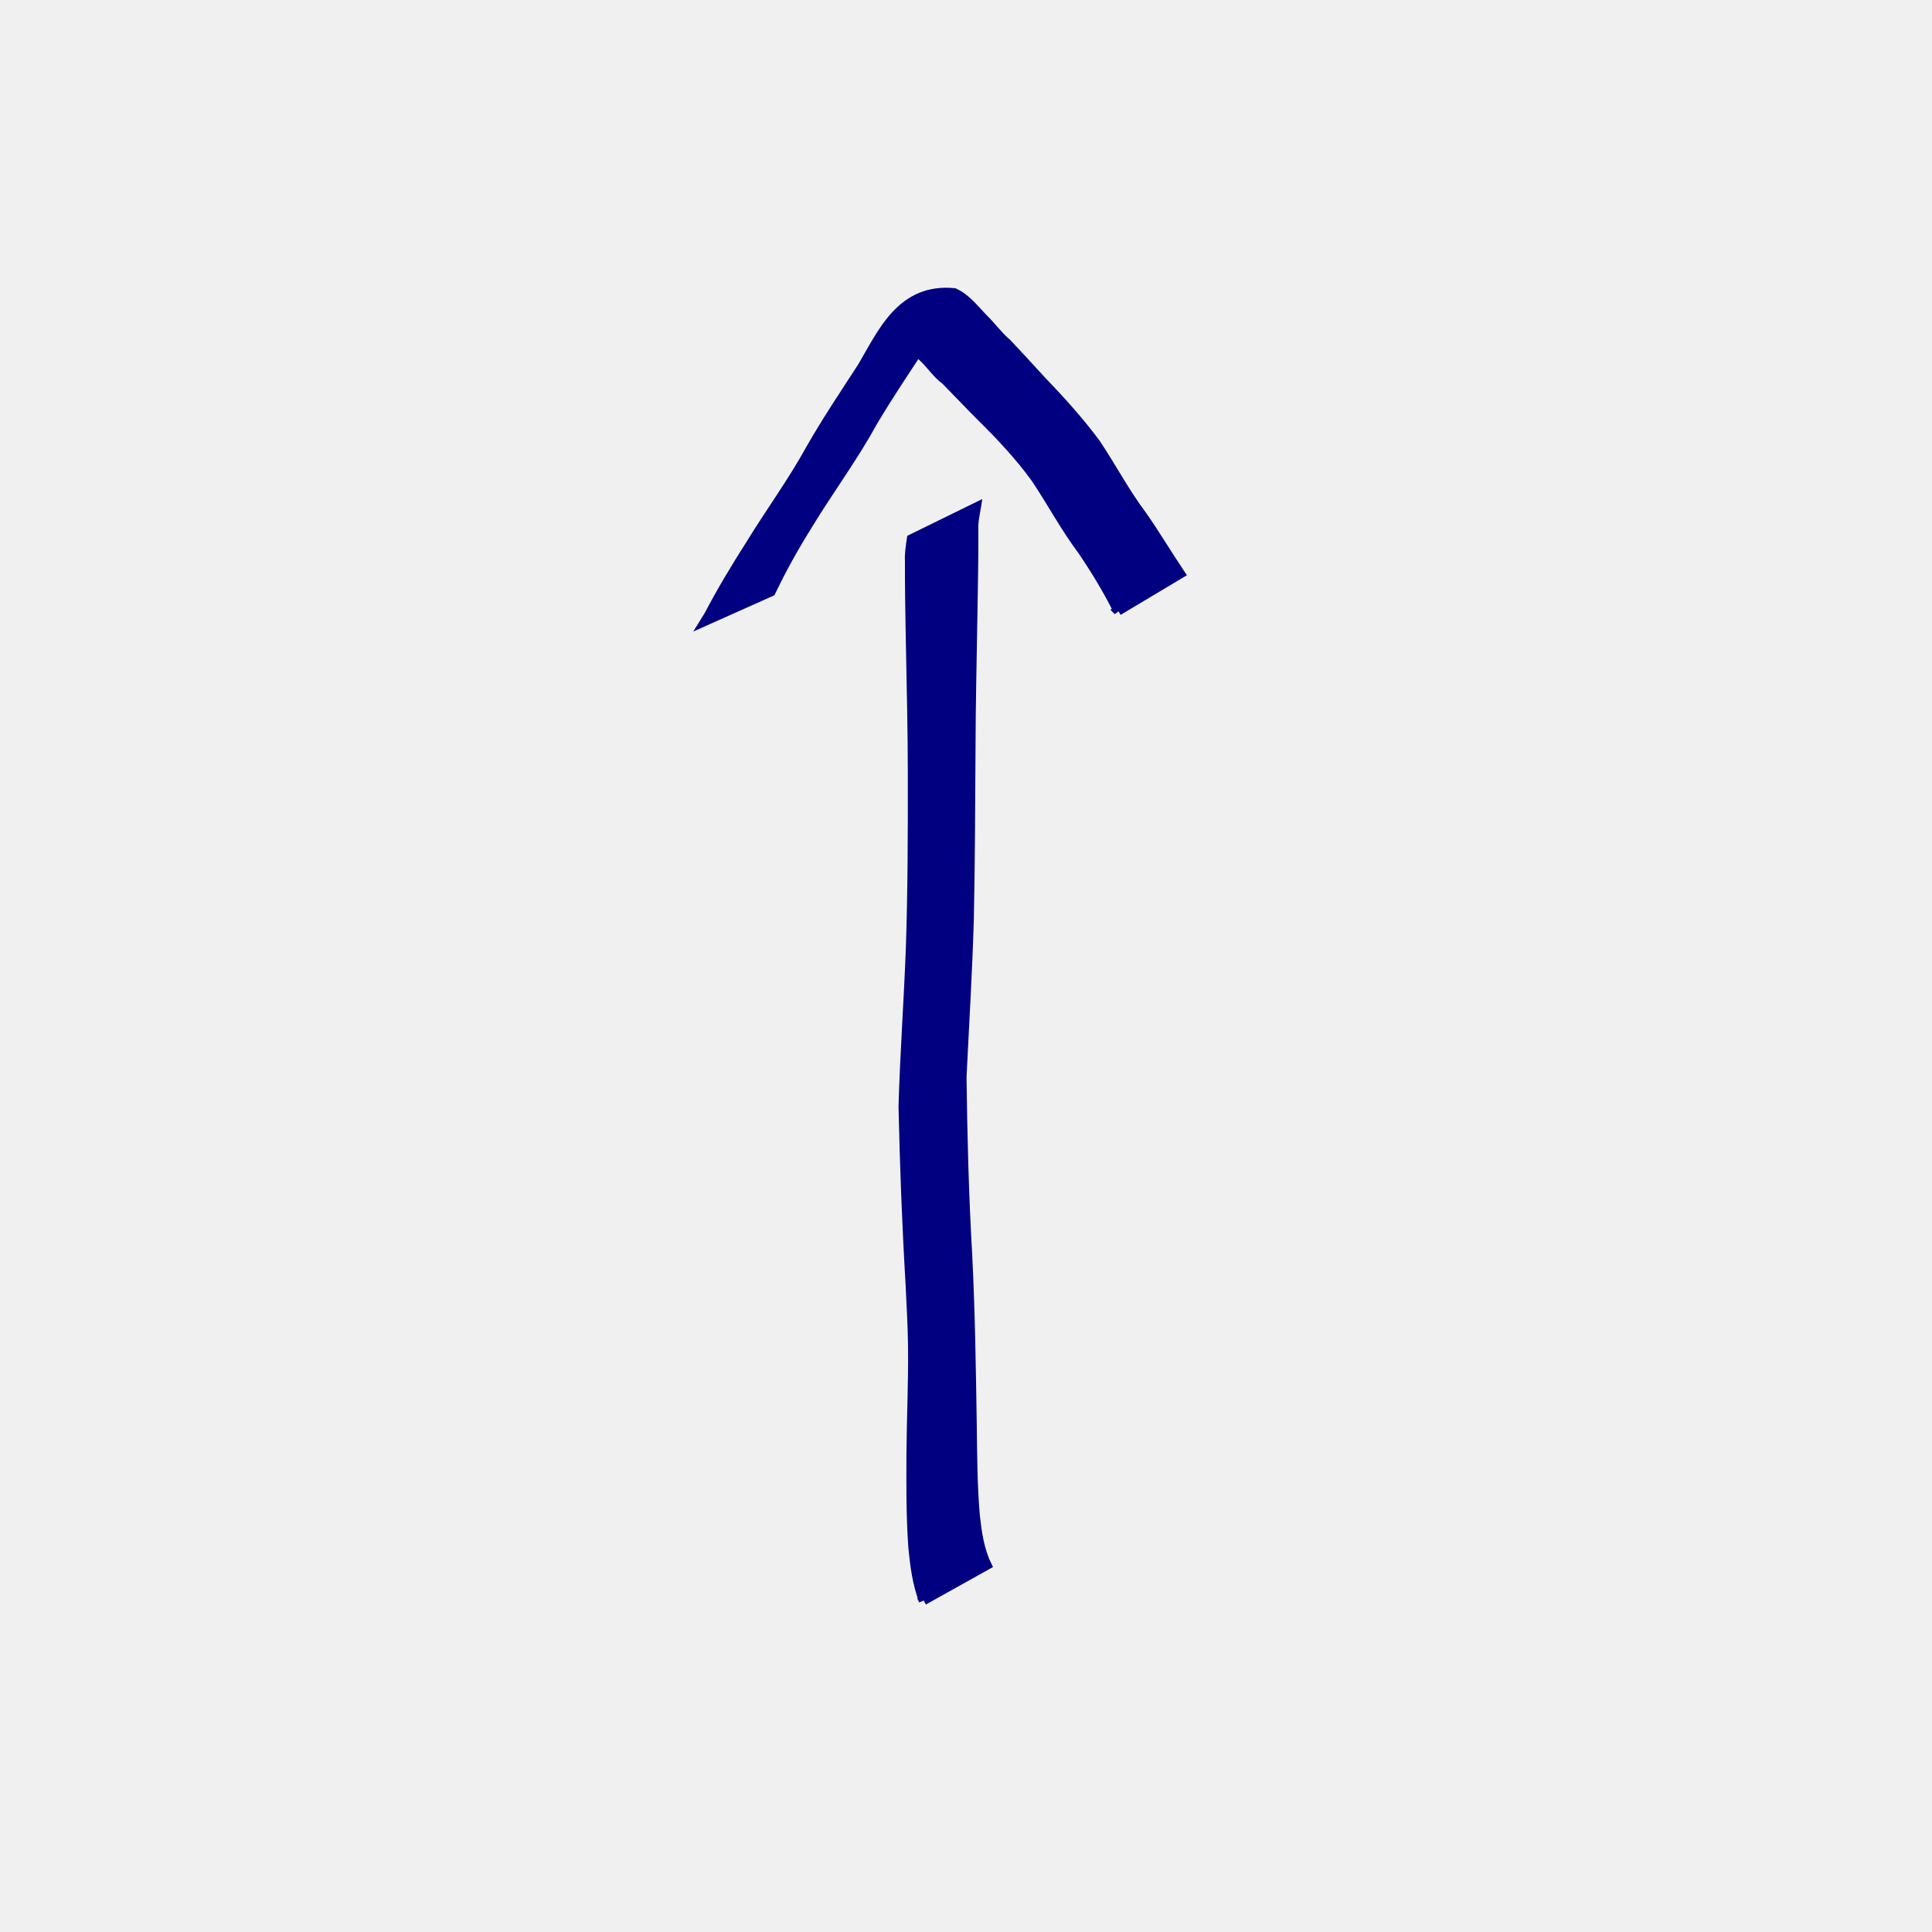
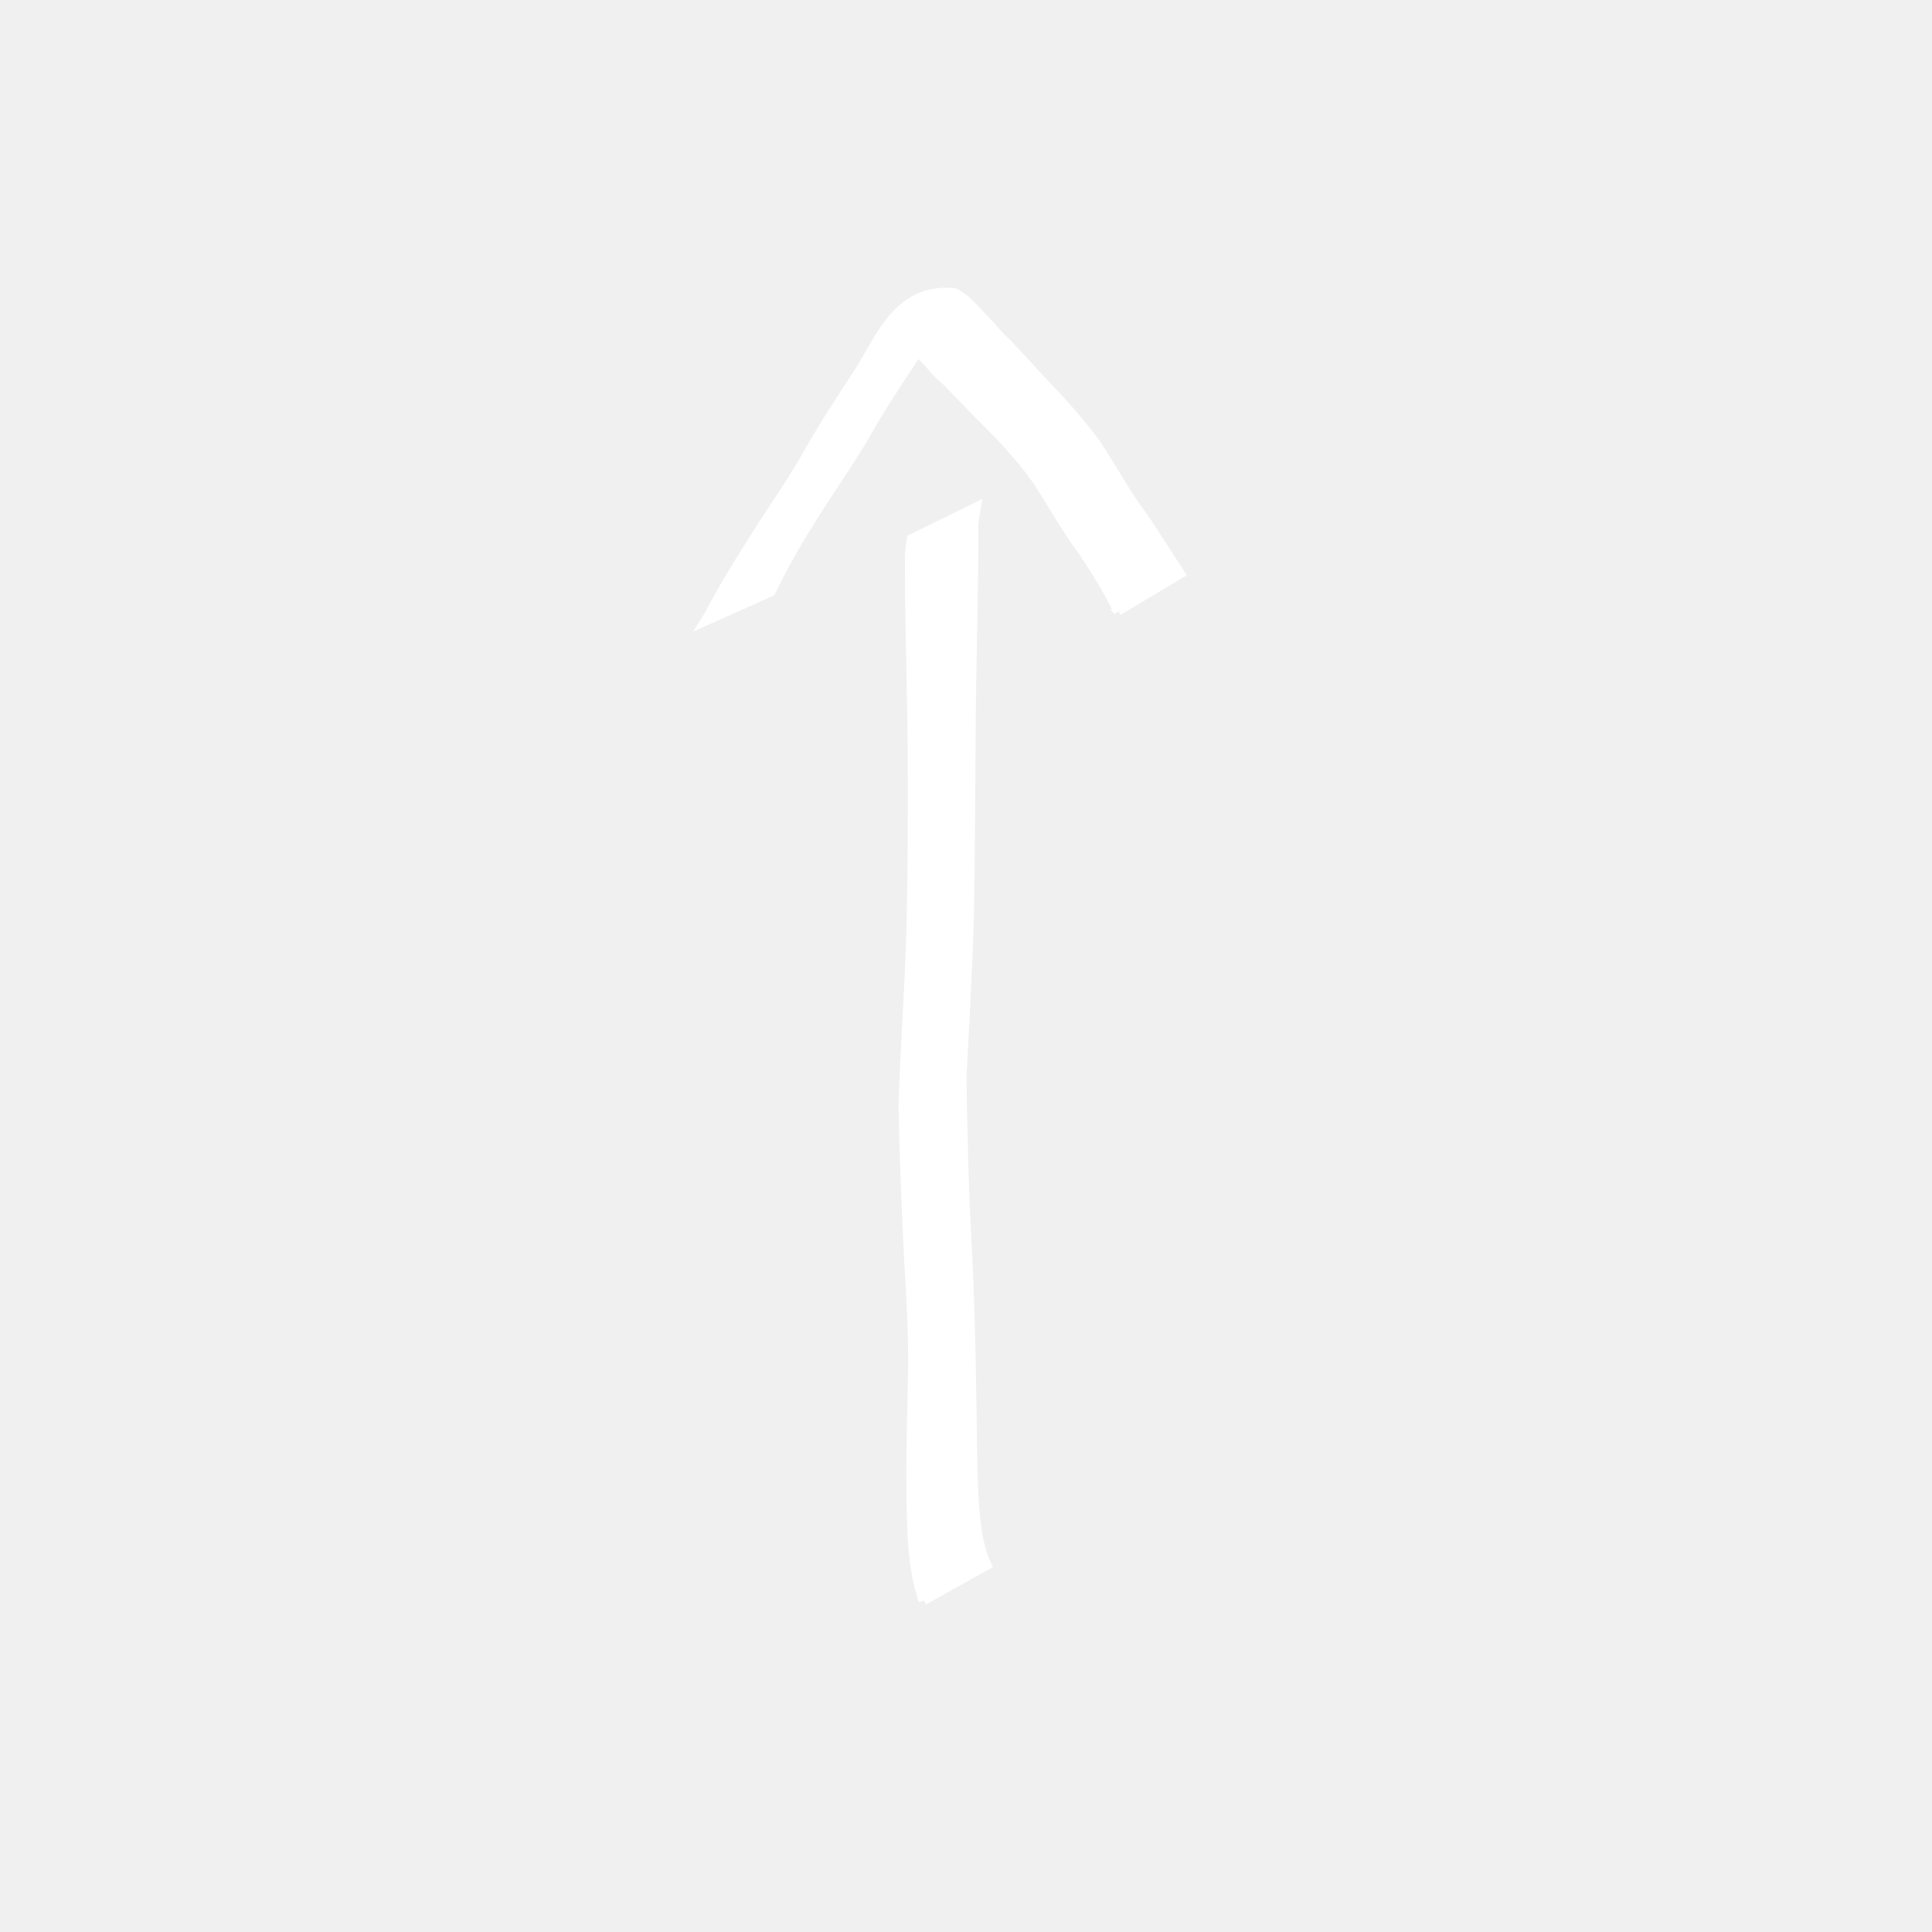
<svg xmlns="http://www.w3.org/2000/svg" width="200" height="200" id="svg2" version="1.1">
  <defs id="defs4" />
  <g id="layer1" transform="translate(0,-852.3622)">
-     <flowRoot xml:space="preserve" id="flowRoot2997" style="fill:black;stroke:none;stroke-opacity:1;stroke-width:1px;stroke-linejoin:miter;stroke-linecap:butt;fill-opacity:1;font-family:Sans;font-style:normal;font-weight:normal;font-size:20px;line-height:50%;letter-spacing:0px;word-spacing:0px">
+     <flowRoot xml:space="preserve" id="flowRoot2997" style="fill:#ffffff;stroke:#ffffff;stroke-opacity:1;stroke-width:1px;stroke-linejoin:miter;stroke-linecap:butt;fill-opacity:1;font-family:Sans;font-style:normal;font-weight:normal;font-size:20px;line-height:50%;letter-spacing:0px;word-spacing:0px">
      <flowRegion id="flowRegion2999">
-         <rect id="rect3001" width="91.924" height="90.409" x="98.995" y="95.954" />
+         <rect id="rect3001" width="91.924" height="90.409" x="98.995" y="95.954" style="fill:#ffffff;stroke:#ffffff" />
      </flowRegion>
      <flowPara id="flowPara3003" />
    </flowRoot>
-     <flowRoot xml:space="preserve" id="flowRoot3005" style="fill:black;stroke:none;stroke-opacity:1;stroke-width:1px;stroke-linejoin:miter;stroke-linecap:butt;fill-opacity:1;font-family:Sans;font-style:normal;font-weight:normal;font-size:20px;line-height:50%;letter-spacing:0px;word-spacing:0px">
+     <flowRoot xml:space="preserve" id="flowRoot3005" style="fill:#ffffff;stroke:#ffffff;stroke-opacity:1;stroke-width:1px;stroke-linejoin:miter;stroke-linecap:butt;fill-opacity:1;font-family:Sans;font-style:normal;font-weight:normal;font-size:20px;line-height:50%;letter-spacing:0px;word-spacing:0px">
      <flowRegion id="flowRegion3007">
-         <rect id="rect3009" width="114.652" height="87.378" x="77.277" y="103.025" />
+         <rect id="rect3009" width="114.652" height="87.378" x="77.277" y="103.025" style="fill:#ffffff;stroke:#ffffff" />
      </flowRegion>
      <flowPara id="flowPara3011" />
    </flowRoot>
-     <flowRoot xml:space="preserve" id="flowRoot3013" style="font-size:20px;font-style:normal;font-weight:normal;line-height:50%;letter-spacing:0px;word-spacing:0px;fill:#000000;fill-opacity:1;stroke:none;font-family:Sans" transform="translate(-73.23606,940.2455)">
+     <flowRoot xml:space="preserve" id="flowRoot3013" style="font-size:20px;font-style:normal;font-weight:normal;line-height:50%;letter-spacing:0px;word-spacing:0px;fill:#ffffff;fill-opacity:1;stroke:#ffffff;font-family:Sans" transform="translate(-73.23606,940.2455)">
      <flowRegion id="flowRegion3015">
-         <rect id="rect3017" width="110.612" height="102.53" x="236.881" y="87.873" />
+         <rect id="rect3017" width="110.612" height="102.53" x="236.881" y="87.873" style="fill:#ffffff;stroke:#ffffff" />
      </flowRegion>
-       <flowPara id="flowPara3019" style="font-size:56px;font-weight:bold;fill:#000080;stroke:#f2f2f2;-inkscape-font-specification:Sans Bold">2</flowPara>
+       <flowPara id="flowPara3019" style="font-size:56px;font-weight:bold;fill:#ffffff;stroke:#ffffff;-inkscape-font-specification:Sans Bold">2</flowPara>
    </flowRoot>
-     <path style="fill:#000080;stroke:#000080" id="path3323" d="m 95.607,165.662 c -0.654,-1.755 -0.893,-3.597 -1.073,-5.449 -0.233,-3.214 -0.214,-6.441 -0.199,-9.662 0.025,-3.702 0.206,-7.406 0.166,-11.109 -0.023,-2.08 -0.162,-4.534 -0.262,-6.61 -0.361,-6.084 -0.589,-12.175 -0.724,-18.268 0.148,-5.44 0.553,-10.868 0.754,-16.307 0.205,-6.029 0.216,-12.061 0.208,-18.093 -7.17e-4,-4.203 -0.102,-8.406 -0.182,-12.608 -0.033,-1.912 -0.078,-3.823 -0.098,-5.734 -0.023,-1.242 -0.012,-2.483 -0.016,-3.725 -0.044,-0.773 0.079,-1.537 0.195,-2.297 0,0 6.665,-3.266 6.665,-3.266 l 0,0 c -0.119,0.729 -0.299,1.458 -0.263,2.201 -0.003,1.247 0.007,2.493 -0.015,3.74 -0.019,1.944 -0.061,3.887 -0.092,5.83 -0.073,4.265 -0.168,8.53 -0.183,12.796 -0.036,6.034 -0.054,12.068 -0.178,18.101 -0.16,5.429 -0.49,10.846 -0.756,16.27 0.075,6.109 0.23,12.216 0.582,18.316 0.299,5.851 0.383,11.701 0.476,17.558 0.043,3.175 0.049,6.355 0.318,9.521 0.197,1.763 0.432,3.526 1.21,5.144 0,0 -6.534,3.649 -6.534,3.649 z" transform="translate(0,852.3622)" />
-     <path style="fill:#000080;stroke:#000080" id="path3331" d="m 115.752,63.222 c -1.078,-2.166 -2.327,-4.217 -3.682,-6.221 -1.778,-2.374 -3.178,-4.996 -4.819,-7.463 -1.661,-2.304 -3.626,-4.394 -5.645,-6.39 -1.245,-1.245 -2.459,-2.521 -3.688,-3.781 -0.968,-0.705 -1.595,-1.748 -2.482,-2.531 -0.814,-0.822 -1.522,-2.237 -2.807,-2.291 -2.122,1.75 0.489,-0.437 5.639,-3.012 0.219,-0.11 -0.345,0.35 -0.496,0.543 -0.201,0.258 -0.377,0.535 -0.557,0.809 -0.28,0.427 -1.134,1.808 -1.375,2.196 -1.851,2.839 -3.757,5.641 -5.488,8.556 -1.879,3.426 -4.175,6.592 -6.247,9.898 -1.457,2.316 -2.836,4.68 -4.033,7.14 -0.093,0.189 -0.186,0.378 -0.279,0.567 0,0 -6.749,3.017 -6.749,3.017 l 0,0 c 0.117,-0.189 0.235,-0.378 0.352,-0.568 1.315,-2.513 2.775,-4.939 4.304,-7.329 2.029,-3.312 4.332,-6.453 6.209,-9.86 1.662,-2.913 3.532,-5.699 5.356,-8.512 2.079,-3.513 4.03,-8.185 9.502,-7.663 1.228,0.557 2.057,1.656 2.973,2.61 0.86,0.828 1.551,1.814 2.465,2.591 1.205,1.266 2.379,2.562 3.563,3.848 1.997,2.077 3.942,4.227 5.661,6.54 1.641,2.464 3.022,5.092 4.802,7.461 1.374,1.967 2.598,4.024 3.929,6.013 0,0 -6.409,3.831 -6.409,3.831 z" transform="translate(0,852.3622)" />
+     <path style="fill:#ffffff;stroke:#ffffff" id="path3323" d="m 95.607,165.662 c -0.654,-1.755 -0.893,-3.597 -1.073,-5.449 -0.233,-3.214 -0.214,-6.441 -0.199,-9.662 0.025,-3.702 0.206,-7.406 0.166,-11.109 -0.023,-2.08 -0.162,-4.534 -0.262,-6.61 -0.361,-6.084 -0.589,-12.175 -0.724,-18.268 0.148,-5.44 0.553,-10.868 0.754,-16.307 0.205,-6.029 0.216,-12.061 0.208,-18.093 -7.17e-4,-4.203 -0.102,-8.406 -0.182,-12.608 -0.033,-1.912 -0.078,-3.823 -0.098,-5.734 -0.023,-1.242 -0.012,-2.483 -0.016,-3.725 -0.044,-0.773 0.079,-1.537 0.195,-2.297 0,0 6.665,-3.266 6.665,-3.266 l 0,0 c -0.119,0.729 -0.299,1.458 -0.263,2.201 -0.003,1.247 0.007,2.493 -0.015,3.74 -0.019,1.944 -0.061,3.887 -0.092,5.83 -0.073,4.265 -0.168,8.53 -0.183,12.796 -0.036,6.034 -0.054,12.068 -0.178,18.101 -0.16,5.429 -0.49,10.846 -0.756,16.27 0.075,6.109 0.23,12.216 0.582,18.316 0.299,5.851 0.383,11.701 0.476,17.558 0.043,3.175 0.049,6.355 0.318,9.521 0.197,1.763 0.432,3.526 1.21,5.144 0,0 -6.534,3.649 -6.534,3.649 z" transform="translate(0,852.3622)" />
+     <path style="fill:#ffffff;stroke:#ffffff" id="path3331" d="m 115.752,63.222 c -1.078,-2.166 -2.327,-4.217 -3.682,-6.221 -1.778,-2.374 -3.178,-4.996 -4.819,-7.463 -1.661,-2.304 -3.626,-4.394 -5.645,-6.39 -1.245,-1.245 -2.459,-2.521 -3.688,-3.781 -0.968,-0.705 -1.595,-1.748 -2.482,-2.531 -0.814,-0.822 -1.522,-2.237 -2.807,-2.291 -2.122,1.75 0.489,-0.437 5.639,-3.012 0.219,-0.11 -0.345,0.35 -0.496,0.543 -0.201,0.258 -0.377,0.535 -0.557,0.809 -0.28,0.427 -1.134,1.808 -1.375,2.196 -1.851,2.839 -3.757,5.641 -5.488,8.556 -1.879,3.426 -4.175,6.592 -6.247,9.898 -1.457,2.316 -2.836,4.68 -4.033,7.14 -0.093,0.189 -0.186,0.378 -0.279,0.567 0,0 -6.749,3.017 -6.749,3.017 l 0,0 c 0.117,-0.189 0.235,-0.378 0.352,-0.568 1.315,-2.513 2.775,-4.939 4.304,-7.329 2.029,-3.312 4.332,-6.453 6.209,-9.86 1.662,-2.913 3.532,-5.699 5.356,-8.512 2.079,-3.513 4.03,-8.185 9.502,-7.663 1.228,0.557 2.057,1.656 2.973,2.61 0.86,0.828 1.551,1.814 2.465,2.591 1.205,1.266 2.379,2.562 3.563,3.848 1.997,2.077 3.942,4.227 5.661,6.54 1.641,2.464 3.022,5.092 4.802,7.461 1.374,1.967 2.598,4.024 3.929,6.013 0,0 -6.409,3.831 -6.409,3.831 z" transform="translate(0,852.3622)" />
  </g>
</svg>
